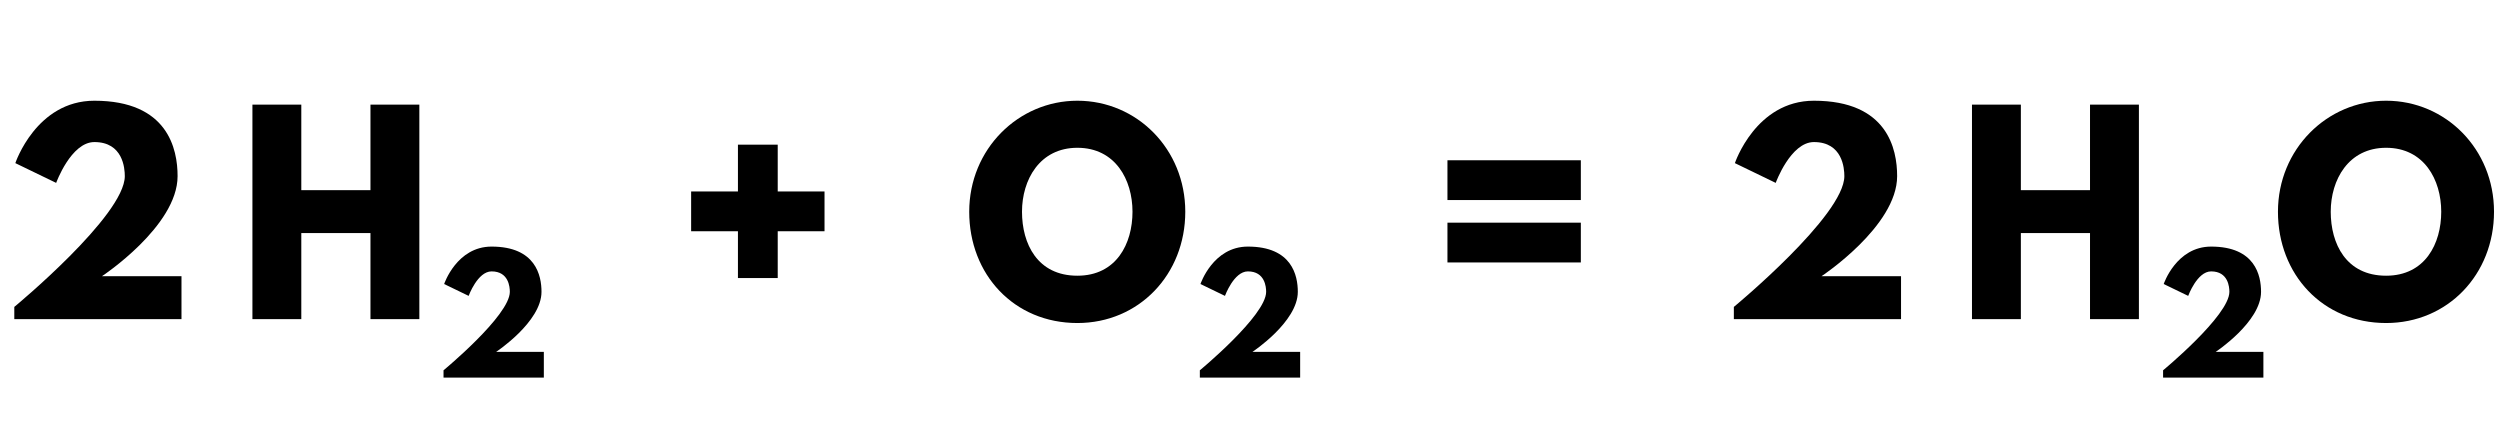
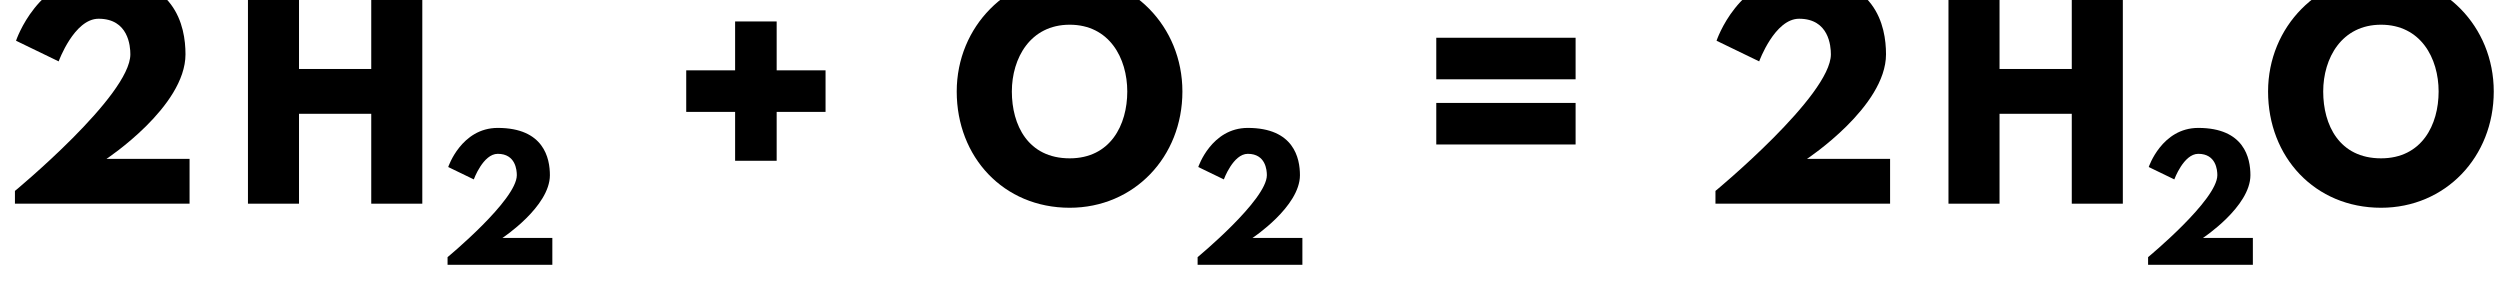
- <svg xmlns="http://www.w3.org/2000/svg" xmlns:xlink="http://www.w3.org/1999/xlink" viewBox="0 0 243.67 42.144" version="1.1" baseProfile="full">
+ <svg xmlns="http://www.w3.org/2000/svg" xmlns:xlink="http://www.w3.org/1999/xlink" viewBox="0 0 368.216 45" version="1.1" baseProfile="full">
  <defs>
    <path id="HussarBoldWeb-H" d="M248 331v-331h-188v825h188v-329h266v329h188v-825h-188v331h-266z" />
    <path id="HussarBoldWeb-two" d="M363 681c-90 0 -147 -157 -147 -157l-157 76s80 240 304 240c283 0 320 -186 320 -290c0 -193 -291 -385 -291 -385h306v-165h-643v47s425 351 425 503c0 30 -7 131 -117 131z" />
    <path id="HussarBoldWeb-plus" d="M393 158h-153v180h-180v153h180v180h153v-180h180v-153h-180v-180z" />
    <path id="HussarBoldWeb-O" d="M23 413c0 241 189 427 416 427c229 0 415 -186 415 -427s-178 -428 -415 -428c-244 0 -416 187 -416 428zM226 413c0 -123 59 -246 213 -246c150 0 212 123 212 246s-66 246 -212 246c-145 0 -213 -123 -213 -246z" />
    <path id="HussarBoldWeb-equal" d="M60 611h513v-153h-513v153zM60 371h513v-153h-513v153z" />
  </defs>
-   <use xlink:href="#HussarBoldWeb-H" transform="matrix(0.02534228 0 0 -0.02534228 23.08274 31.10486)" fill="black" />
-   <use xlink:href="#HussarBoldWeb-two" transform="matrix(0.01520537 0 0 -0.01520537 42.39355 36.80687)" fill="black" />
-   <use xlink:href="#HussarBoldWeb-two" transform="matrix(0.02534228 0 0 -0.02534228 0 31.10486)" fill="black" />
-   <use xlink:href="#HussarBoldWeb-plus" transform="matrix(0.02534228 0 0 -0.02534228 65.84319 31.10486)" fill="black" />
-   <use xlink:href="#HussarBoldWeb-O" transform="matrix(0.02534228 0 0 -0.02534228 93.88486 31.10486)" fill="black" />
-   <use xlink:href="#HussarBoldWeb-two" transform="matrix(0.01520537 0 0 -0.01520537 116.11 36.80687)" fill="black" />
-   <use xlink:href="#HussarBoldWeb-equal" transform="matrix(0.02534228 0 0 -0.02534228 139.5597 31.10486)" fill="black" />
-   <use xlink:href="#HussarBoldWeb-H" transform="matrix(0.02534228 0 0 -0.02534228 190.6841 31.10486)" fill="black" />
-   <use xlink:href="#HussarBoldWeb-two" transform="matrix(0.01520537 0 0 -0.01520537 209.9949 36.80687)" fill="black" />
-   <use xlink:href="#HussarBoldWeb-O" transform="matrix(0.02534228 0 0 -0.02534228 221.4445 31.10486)" fill="black" />
-   <use xlink:href="#HussarBoldWeb-two" transform="matrix(0.02534228 0 0 -0.02534228 167.6013 31.10486)" fill="black" />
+   <use xlink:href="#HussarBoldWeb-H" transform="matrix(0.04 0 0 -0.04 34.12 30)" fill="black" />
+   <use xlink:href="#HussarBoldWeb-two" transform="matrix(0.024 0 0 -0.024 64.6 39)" fill="black" />
+   <use xlink:href="#HussarBoldWeb-two" transform="matrix(0.04 0 0 -0.04 0 30)" fill="black" />
+   <use xlink:href="#HussarBoldWeb-plus" transform="matrix(0.04 0 0 -0.04 98.672 30)" fill="black" />
+   <use xlink:href="#HussarBoldWeb-O" transform="matrix(0.04 0 0 -0.04 139.992 30)" fill="black" />
+   <use xlink:href="#HussarBoldWeb-two" transform="matrix(0.024 0 0 -0.024 175.072 39)" fill="black" />
+   <use xlink:href="#HussarBoldWeb-equal" transform="matrix(0.04 0 0 -0.04 209.144 30)" fill="black" />
+   <use xlink:href="#HussarBoldWeb-H" transform="matrix(0.04 0 0 -0.04 284.584 30)" fill="black" />
+   <use xlink:href="#HussarBoldWeb-two" transform="matrix(0.024 0 0 -0.024 315.064 39)" fill="black" />
+   <use xlink:href="#HussarBoldWeb-O" transform="matrix(0.04 0 0 -0.04 333.136 30)" fill="black" />
+   <use xlink:href="#HussarBoldWeb-two" transform="matrix(0.04 0 0 -0.04 250.464 30)" fill="black" />
</svg>
